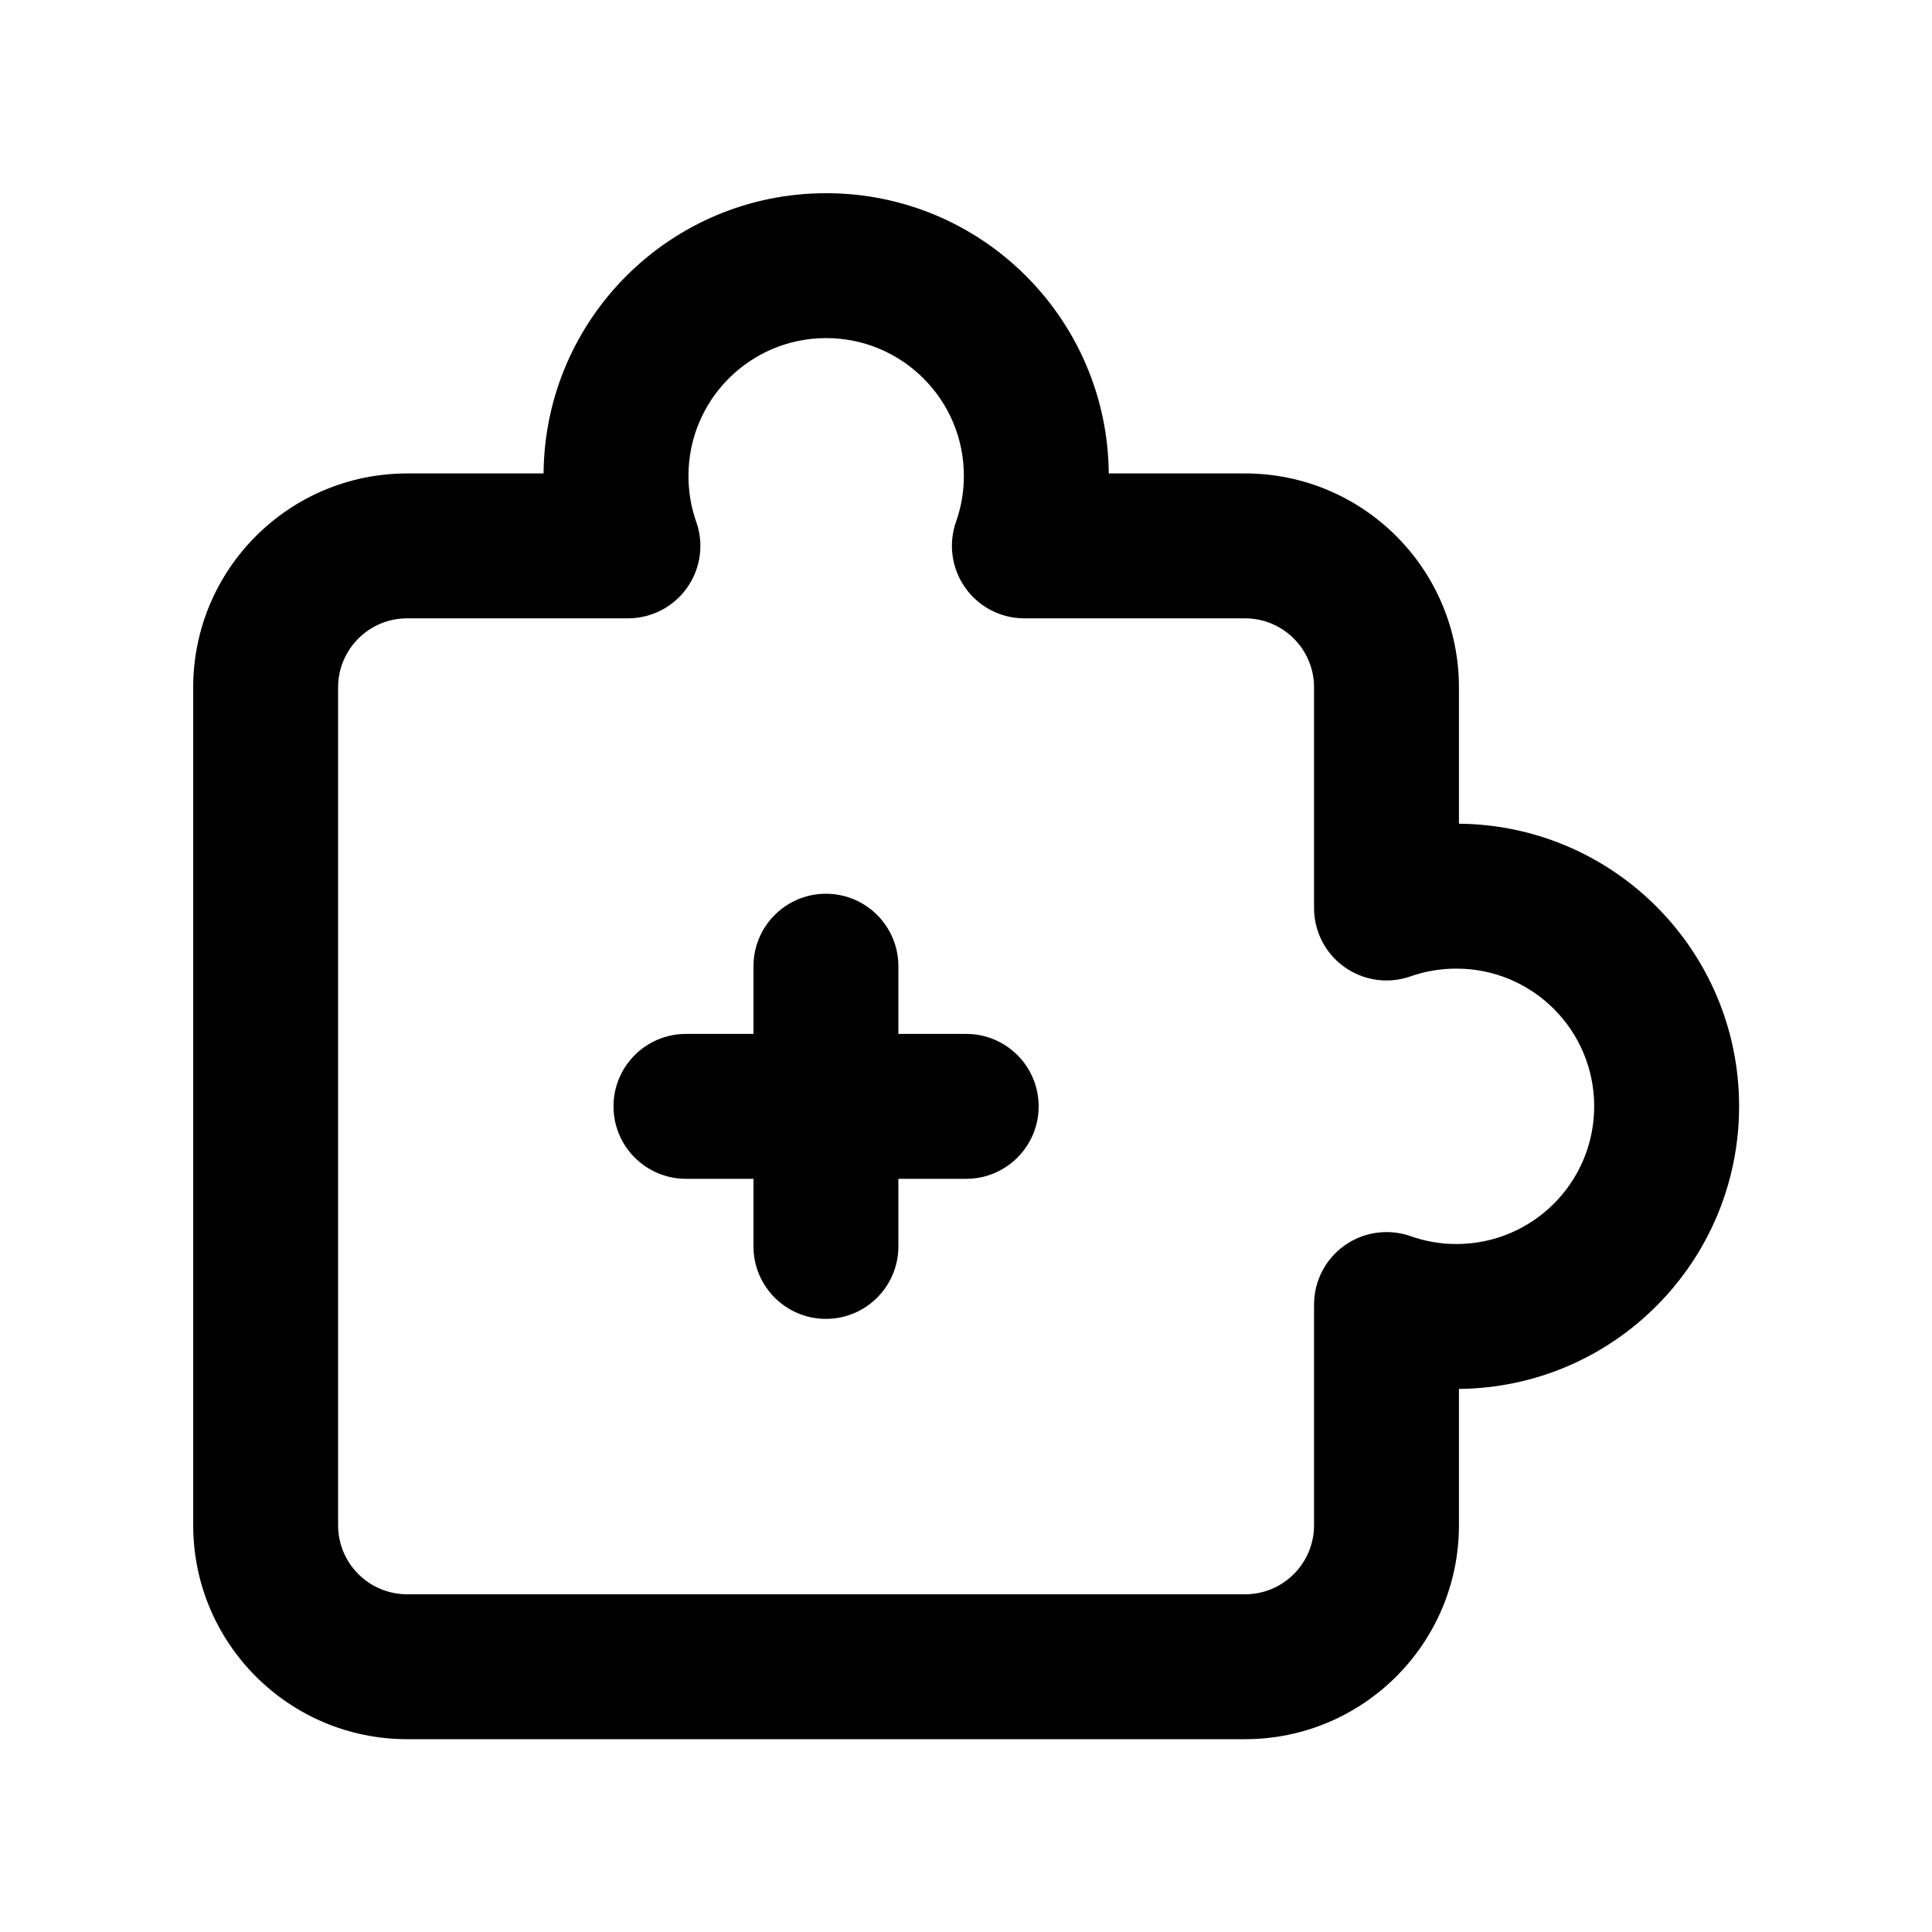
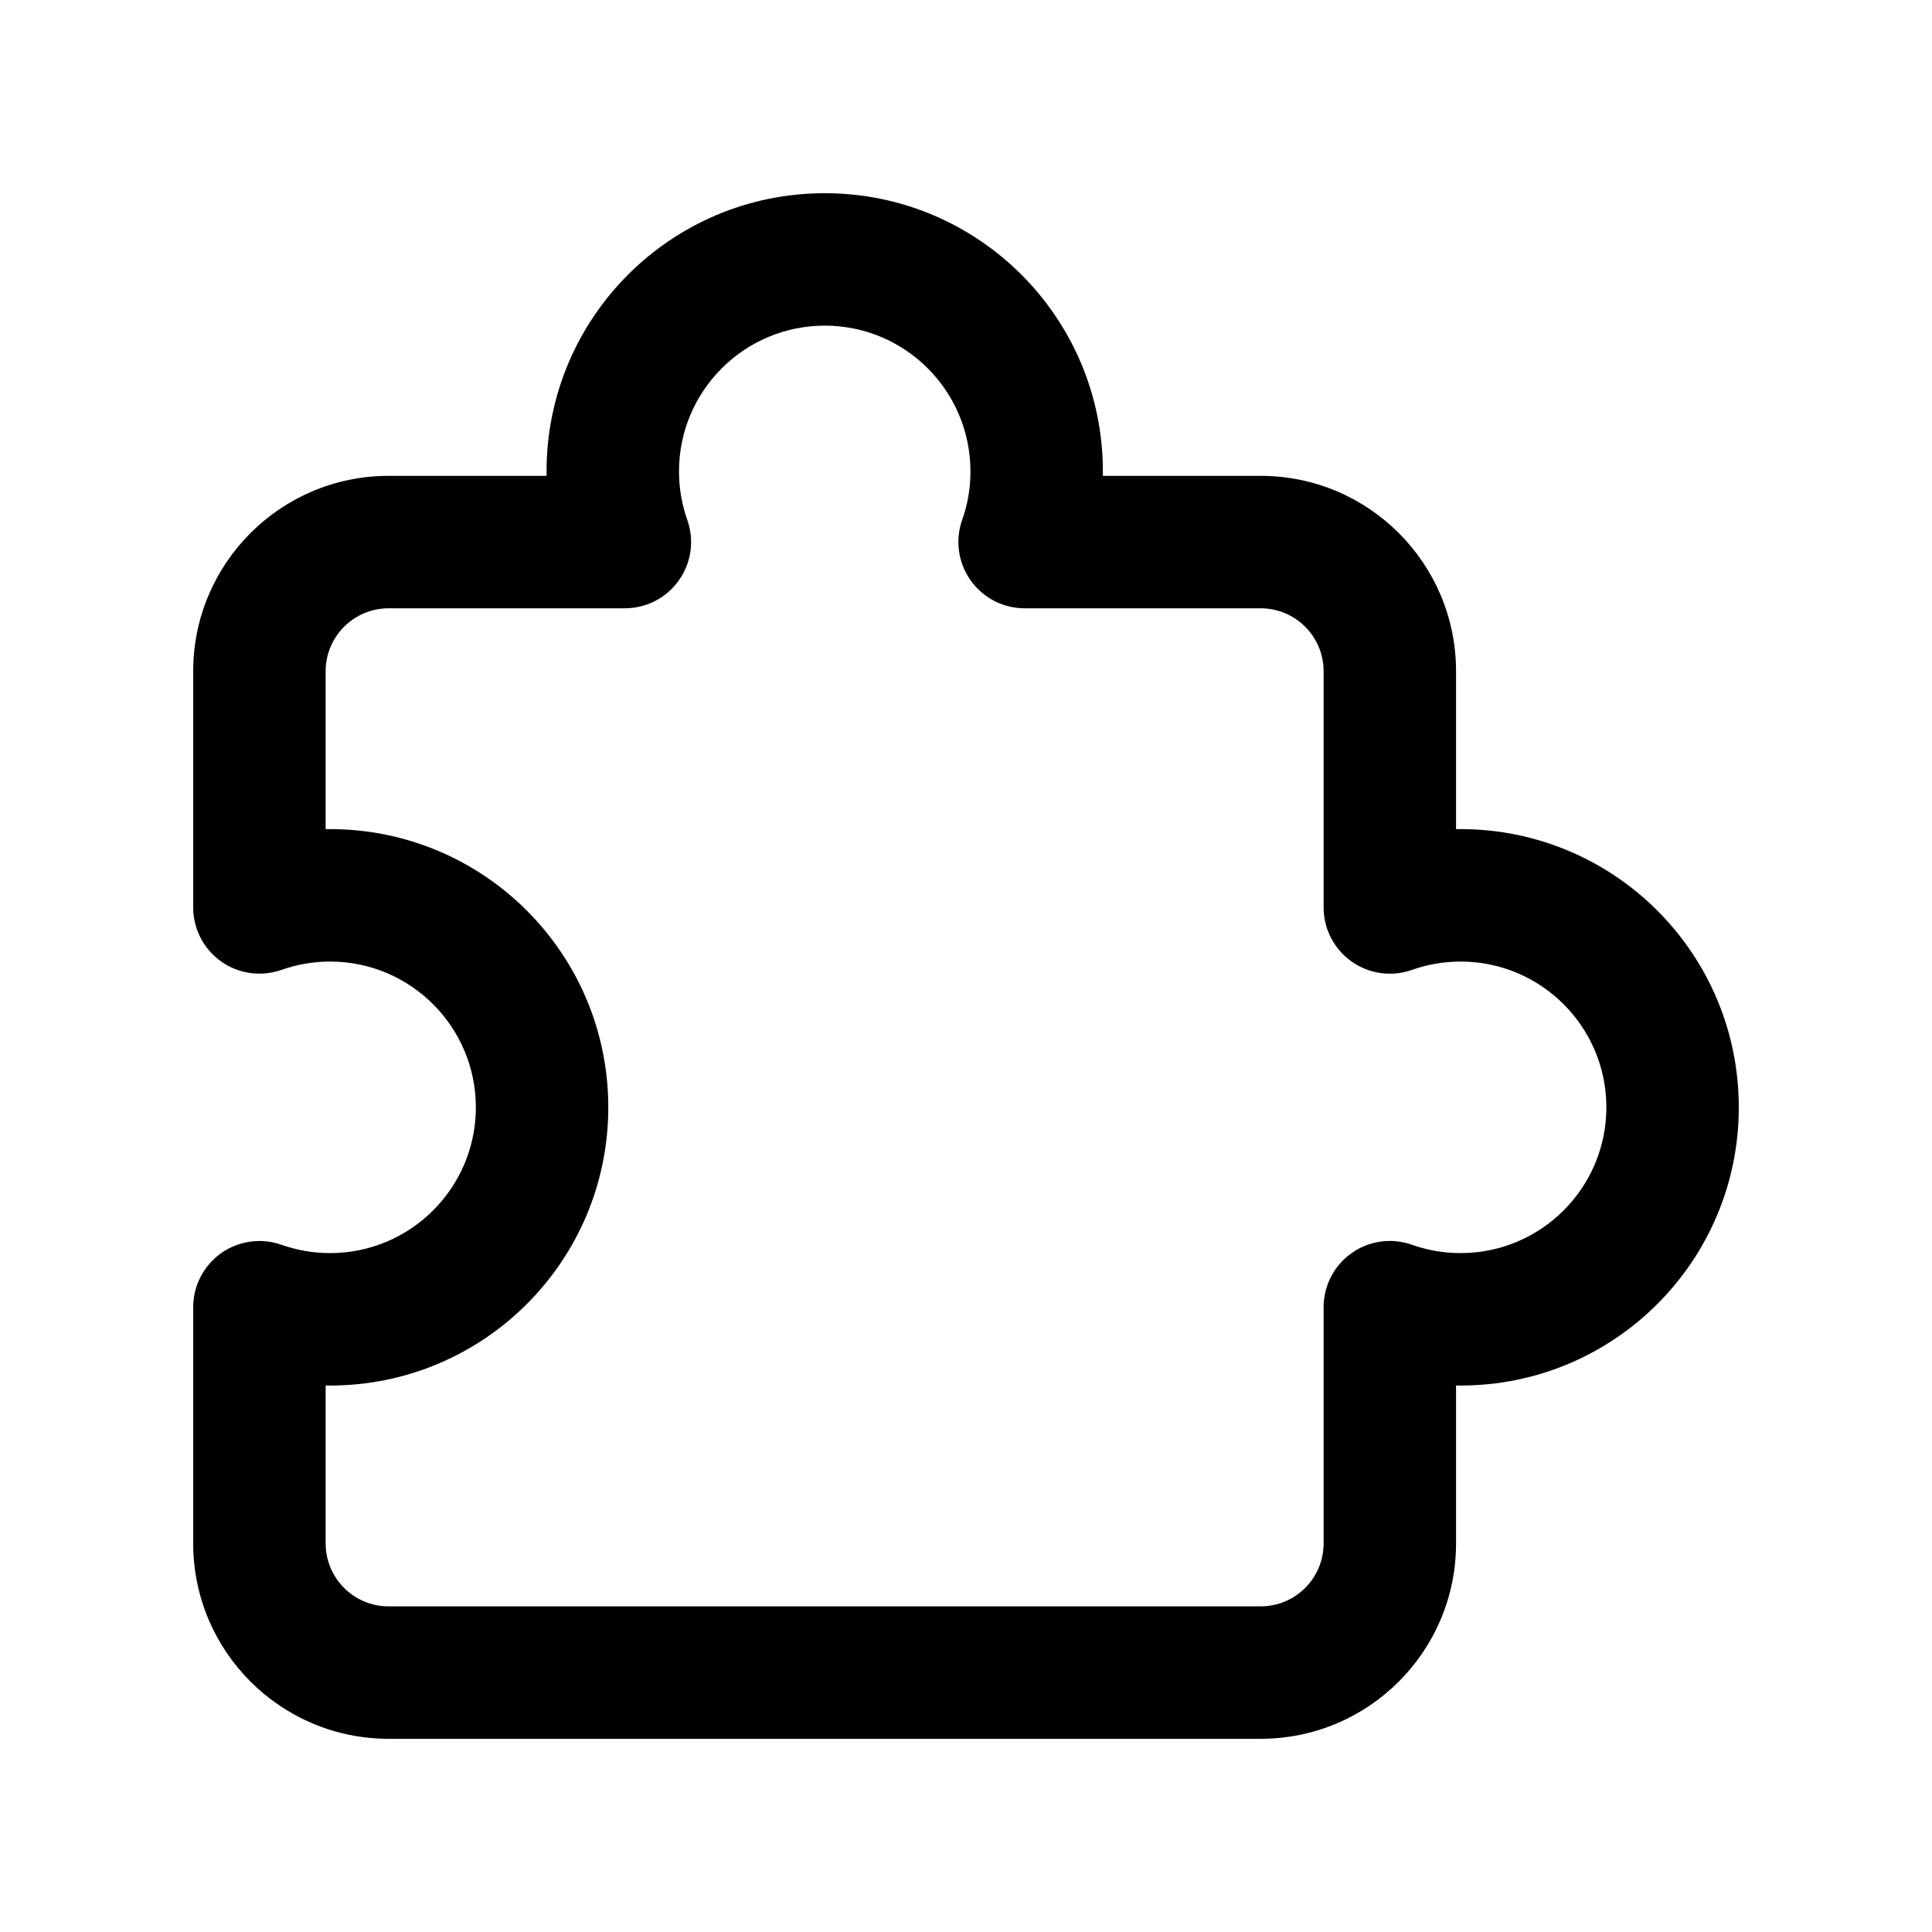
<svg xmlns="http://www.w3.org/2000/svg" width="20" height="20" viewBox="0 0 20 20" fill="none">
-   <path fill-rule="evenodd" clip-rule="evenodd" d="M8.552 2C6.945 2 5.64 3.296 5.627 4.901H4.215C2.992 4.901 2 5.893 2 7.116V15.789C2 17.012 2.992 18.004 4.215 18.004H12.888C14.111 18.004 15.103 17.012 15.103 15.789V14.378C16.707 14.364 18.003 13.059 18.003 11.452C18.003 9.845 16.707 8.541 15.103 8.527V7.116C15.103 5.893 14.111 4.901 12.888 4.901H11.478C11.464 3.296 10.16 2 8.552 2ZM7.127 4.926C7.127 4.138 7.765 3.5 8.552 3.5C9.339 3.5 9.978 4.138 9.978 4.926C9.978 5.094 9.949 5.253 9.897 5.401C9.816 5.63 9.851 5.885 9.992 6.084C10.132 6.283 10.36 6.401 10.604 6.401H12.888C13.283 6.401 13.603 6.721 13.603 7.116V9.4C13.603 9.644 13.721 9.872 13.92 10.012C14.119 10.153 14.373 10.188 14.603 10.107C14.75 10.055 14.91 10.027 15.077 10.027C15.865 10.027 16.503 10.665 16.503 11.452C16.503 12.24 15.865 12.878 15.077 12.878C14.91 12.878 14.75 12.849 14.603 12.797C14.373 12.716 14.119 12.752 13.92 12.892C13.721 13.033 13.603 13.261 13.603 13.504V15.789C13.603 16.184 13.283 16.504 12.888 16.504H4.215C3.82 16.504 3.5 16.184 3.5 15.789V7.116C3.5 6.721 3.82 6.401 4.215 6.401H6.5C6.744 6.401 6.972 6.283 7.113 6.084C7.253 5.885 7.289 5.63 7.207 5.401C7.155 5.253 7.127 5.094 7.127 4.926ZM8.55 9.252C8.136 9.252 7.8 9.588 7.8 10.002V10.703H7.101C6.687 10.703 6.351 11.038 6.351 11.453C6.351 11.867 6.687 12.203 7.101 12.203H7.8V12.903C7.8 13.317 8.136 13.653 8.55 13.653C8.964 13.653 9.3 13.317 9.3 12.903V12.203H10.002C10.416 12.203 10.752 11.867 10.752 11.453C10.752 11.038 10.416 10.703 10.002 10.703H9.3V10.002C9.3 9.588 8.964 9.252 8.55 9.252Z" fill="currentColor" />
+   <path fill-rule="evenodd" clip-rule="evenodd" d="M5.658 4.88C5.658 3.289 6.947 2 8.538 2C10.128 2 11.417 3.289 11.417 4.88C11.417 4.895 11.417 4.911 11.417 4.926H13.05C14.168 4.926 15.073 5.832 15.073 6.949V8.583C15.089 8.583 15.104 8.583 15.12 8.583C16.711 8.583 18 9.872 18 11.463C18 13.053 16.711 14.343 15.12 14.343C15.104 14.343 15.089 14.343 15.073 14.343V15.977C15.073 17.094 14.168 18 13.05 18H4.023C2.906 18 2 17.094 2 15.977V13.532C2 13.31 2.108 13.101 2.29 12.972C2.472 12.844 2.704 12.812 2.914 12.886C3.071 12.941 3.24 12.972 3.417 12.972C4.25 12.972 4.926 12.296 4.926 11.463C4.926 10.63 4.25 9.954 3.417 9.954C3.24 9.954 3.071 9.985 2.914 10.04C2.704 10.114 2.472 10.082 2.29 9.954C2.108 9.825 2 9.616 2 9.394V6.949C2 5.832 2.906 4.926 4.023 4.926H5.658C5.658 4.911 5.658 4.895 5.658 4.88ZM8.538 3.371C7.705 3.371 7.029 4.047 7.029 4.88C7.029 5.058 7.06 5.227 7.115 5.383C7.189 5.593 7.157 5.826 7.028 6.007C6.9 6.189 6.691 6.297 6.468 6.297H4.023C3.663 6.297 3.371 6.589 3.371 6.949V8.583C3.387 8.583 3.402 8.583 3.417 8.583C5.008 8.583 6.297 9.872 6.297 11.463C6.297 13.053 5.008 14.343 3.417 14.343C3.402 14.343 3.387 14.343 3.371 14.343V15.977C3.371 16.337 3.663 16.629 4.023 16.629H13.05C13.41 16.629 13.702 16.337 13.702 15.977V13.532C13.702 13.309 13.81 13.1 13.992 12.972C14.174 12.843 14.407 12.811 14.617 12.886C14.773 12.941 14.942 12.972 15.12 12.972C15.953 12.972 16.629 12.296 16.629 11.463C16.629 10.63 15.953 9.954 15.12 9.954C14.942 9.954 14.773 9.985 14.617 10.04C14.407 10.115 14.174 10.082 13.992 9.954C13.81 9.825 13.702 9.617 13.702 9.394V6.949C13.702 6.589 13.41 6.297 13.05 6.297H10.607C10.384 6.297 10.176 6.189 10.047 6.007C9.919 5.826 9.886 5.593 9.96 5.383C10.016 5.227 10.046 5.058 10.046 4.88C10.046 4.047 9.371 3.371 8.538 3.371Z" fill="currentColor" />
</svg>
